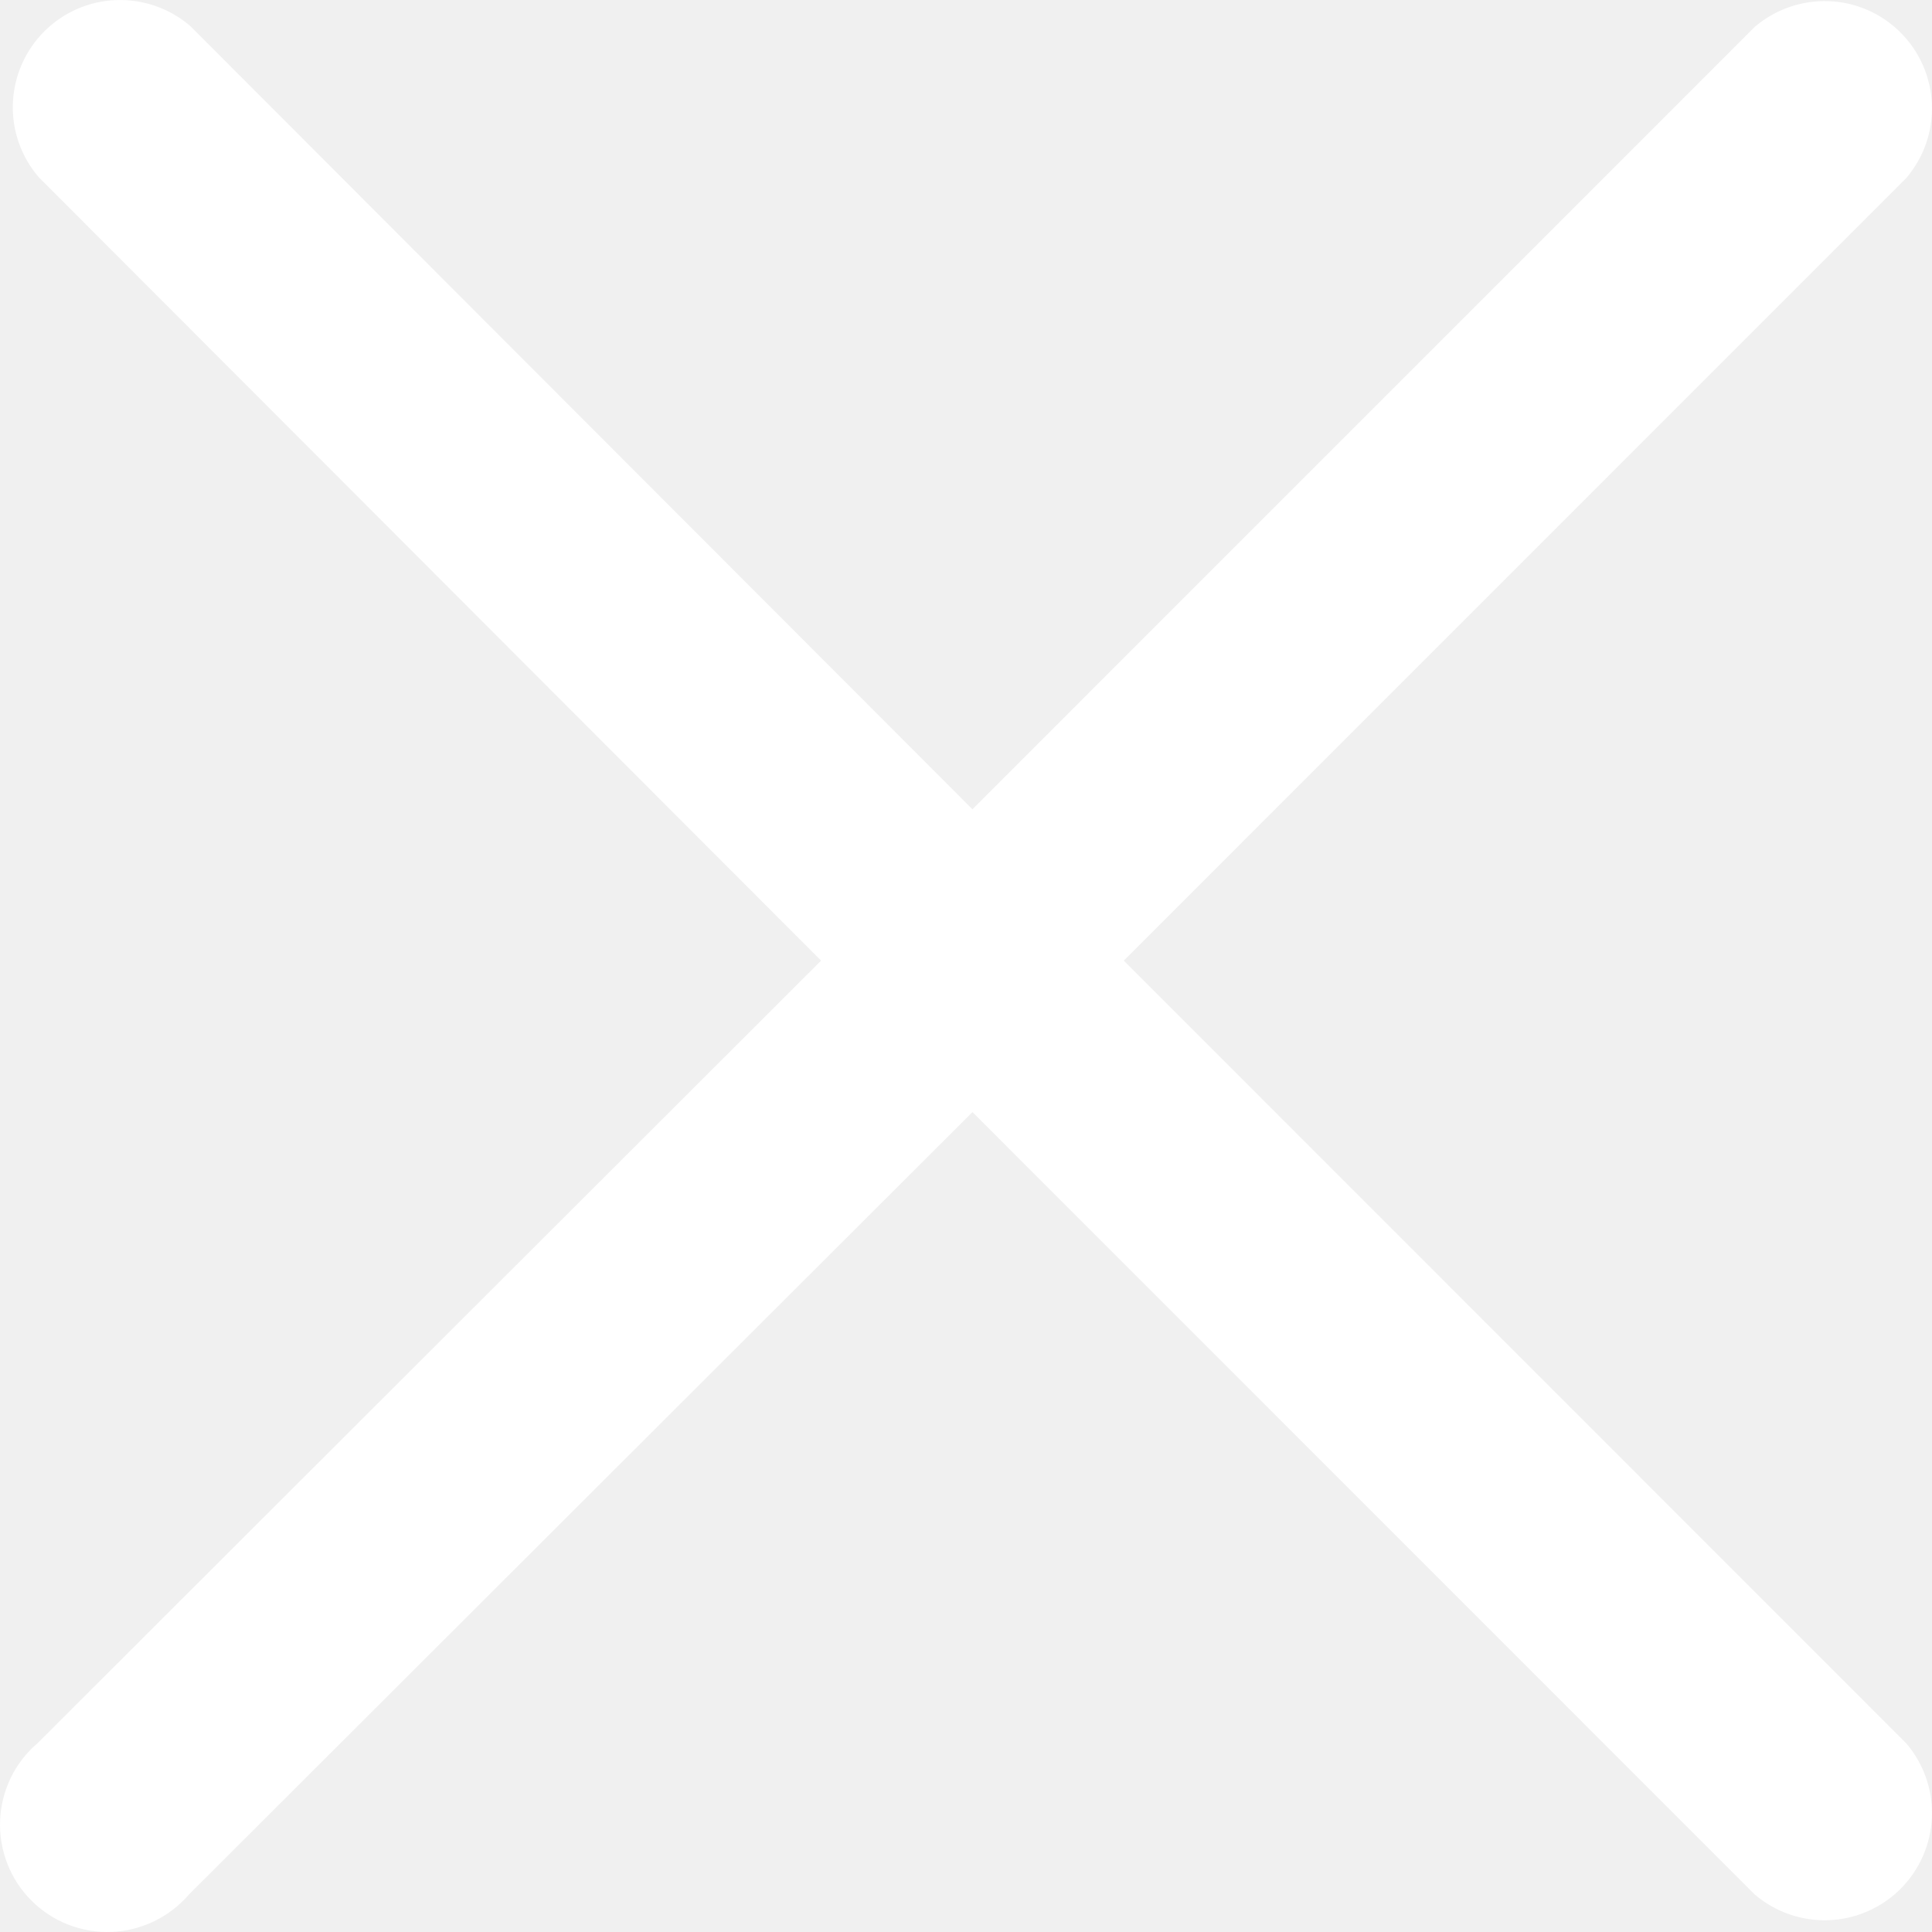
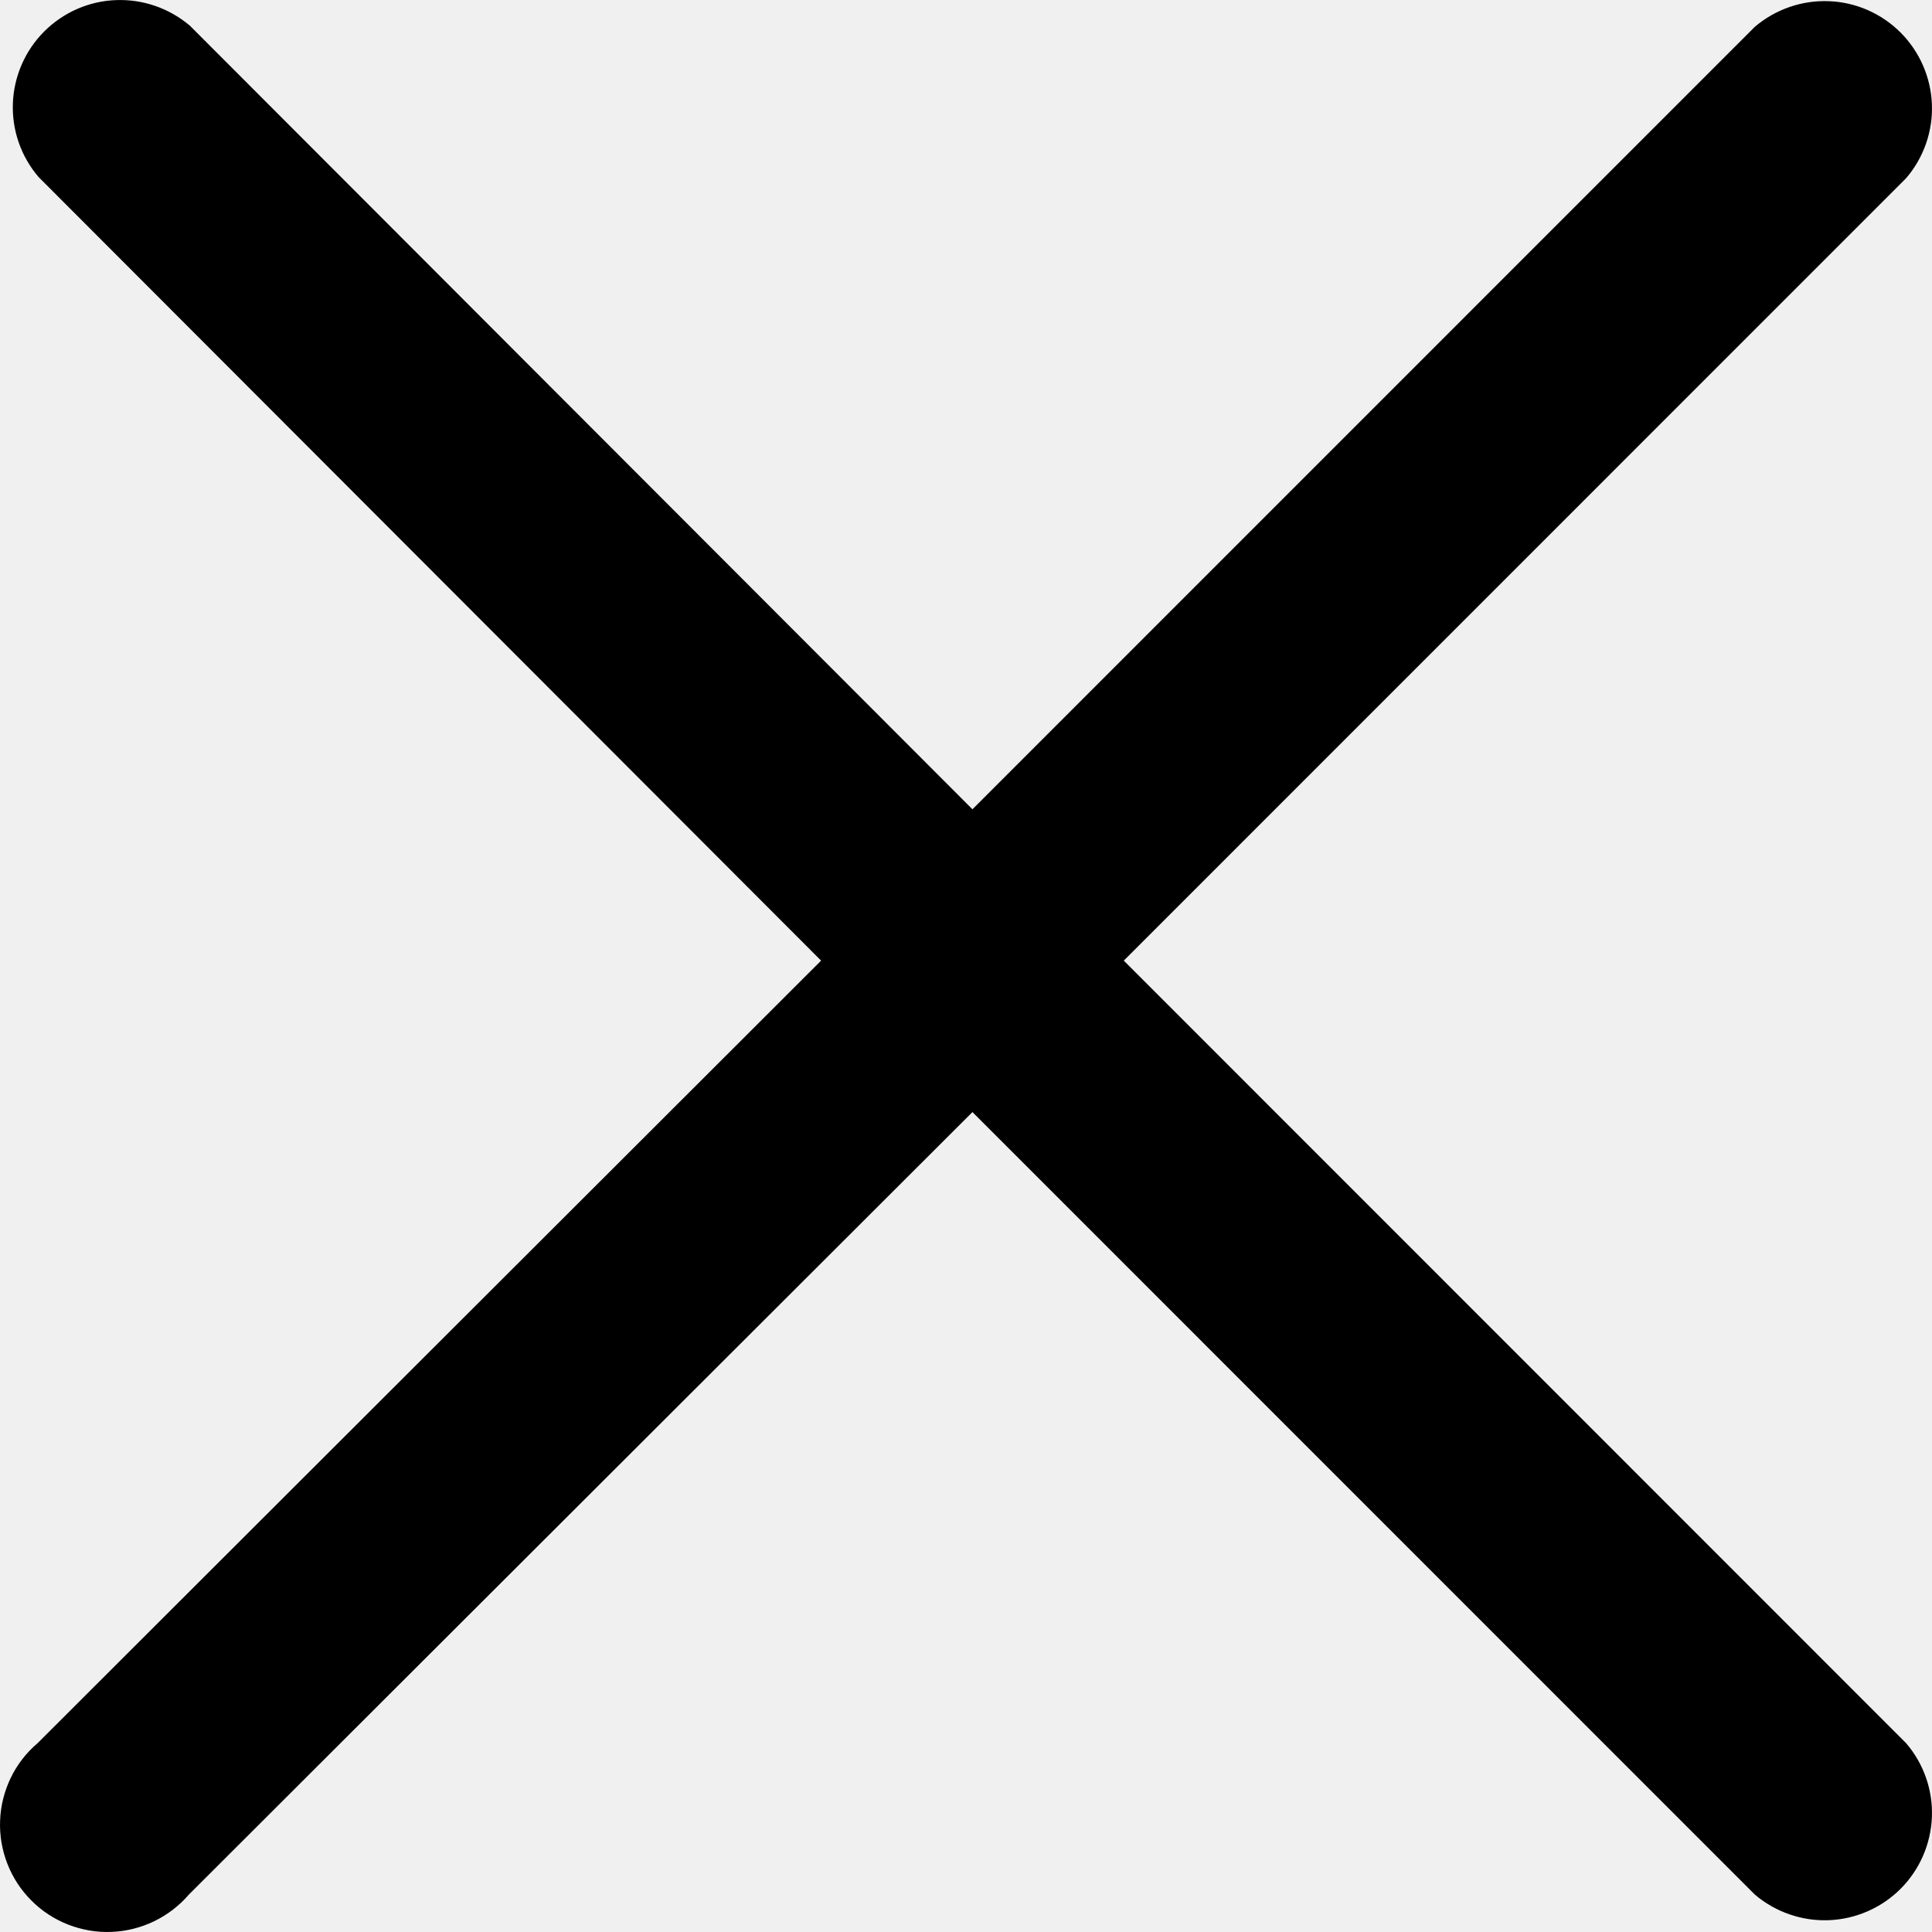
- <svg xmlns="http://www.w3.org/2000/svg" width="18" height="18" viewBox="0 0 18 18" fill="none">
-   <path d="M10.47 8.95L17.759 1.66C17.923 1.469 18.009 1.223 17.999 0.971C17.989 0.72 17.885 0.481 17.707 0.303C17.529 0.125 17.29 0.02 17.039 0.011C16.787 0.001 16.541 0.087 16.349 0.25L9.06 7.54L1.77 0.24C1.578 0.077 1.332 -0.009 1.08 0.001C0.829 0.01 0.59 0.115 0.412 0.293C0.234 0.471 0.13 0.71 0.12 0.961C0.11 1.213 0.196 1.459 0.36 1.65L7.65 8.95L0.35 16.241C0.245 16.33 0.16 16.44 0.1 16.564C0.04 16.689 0.006 16.824 0.001 16.961C-0.005 17.099 0.019 17.236 0.069 17.365C0.119 17.493 0.195 17.61 0.293 17.707C0.39 17.805 0.507 17.881 0.635 17.931C0.764 17.981 0.901 18.005 1.039 17.999C1.176 17.994 1.311 17.96 1.436 17.9C1.56 17.84 1.67 17.755 1.76 17.651L9.06 10.361L16.349 17.651C16.541 17.814 16.787 17.9 17.039 17.89C17.29 17.88 17.529 17.776 17.707 17.598C17.885 17.42 17.989 17.181 17.999 16.93C18.009 16.678 17.923 16.432 17.759 16.241L10.47 8.95Z" fill="white" />
+ <svg xmlns="http://www.w3.org/2000/svg" width="18" height="18" viewBox="0 0 18 18">
+   <path d="M10.47 8.95L17.759 1.66C17.923 1.469 18.009 1.223 17.999 0.971C17.989 0.72 17.885 0.481 17.707 0.303C17.529 0.125 17.29 0.02 17.039 0.011C16.787 0.001 16.541 0.087 16.349 0.25L9.06 7.54L1.77 0.24C1.578 0.077 1.332 -0.009 1.08 0.001C0.829 0.01 0.59 0.115 0.412 0.293C0.234 0.471 0.13 0.71 0.12 0.961C0.11 1.213 0.196 1.459 0.36 1.65L7.65 8.95L0.35 16.241C0.245 16.33 0.16 16.44 0.1 16.564C0.04 16.689 0.006 16.824 0.001 16.961C-0.005 17.099 0.019 17.236 0.069 17.365C0.119 17.493 0.195 17.61 0.293 17.707C0.39 17.805 0.507 17.881 0.635 17.931C0.764 17.981 0.901 18.005 1.039 17.999C1.176 17.994 1.311 17.96 1.436 17.9C1.56 17.84 1.67 17.755 1.76 17.651L9.06 10.361L16.349 17.651C16.541 17.814 16.787 17.9 17.039 17.89C17.29 17.88 17.529 17.776 17.707 17.598C17.885 17.42 17.989 17.181 17.999 16.93C18.009 16.678 17.923 16.432 17.759 16.241L10.47 8.95Z" />
</svg>
